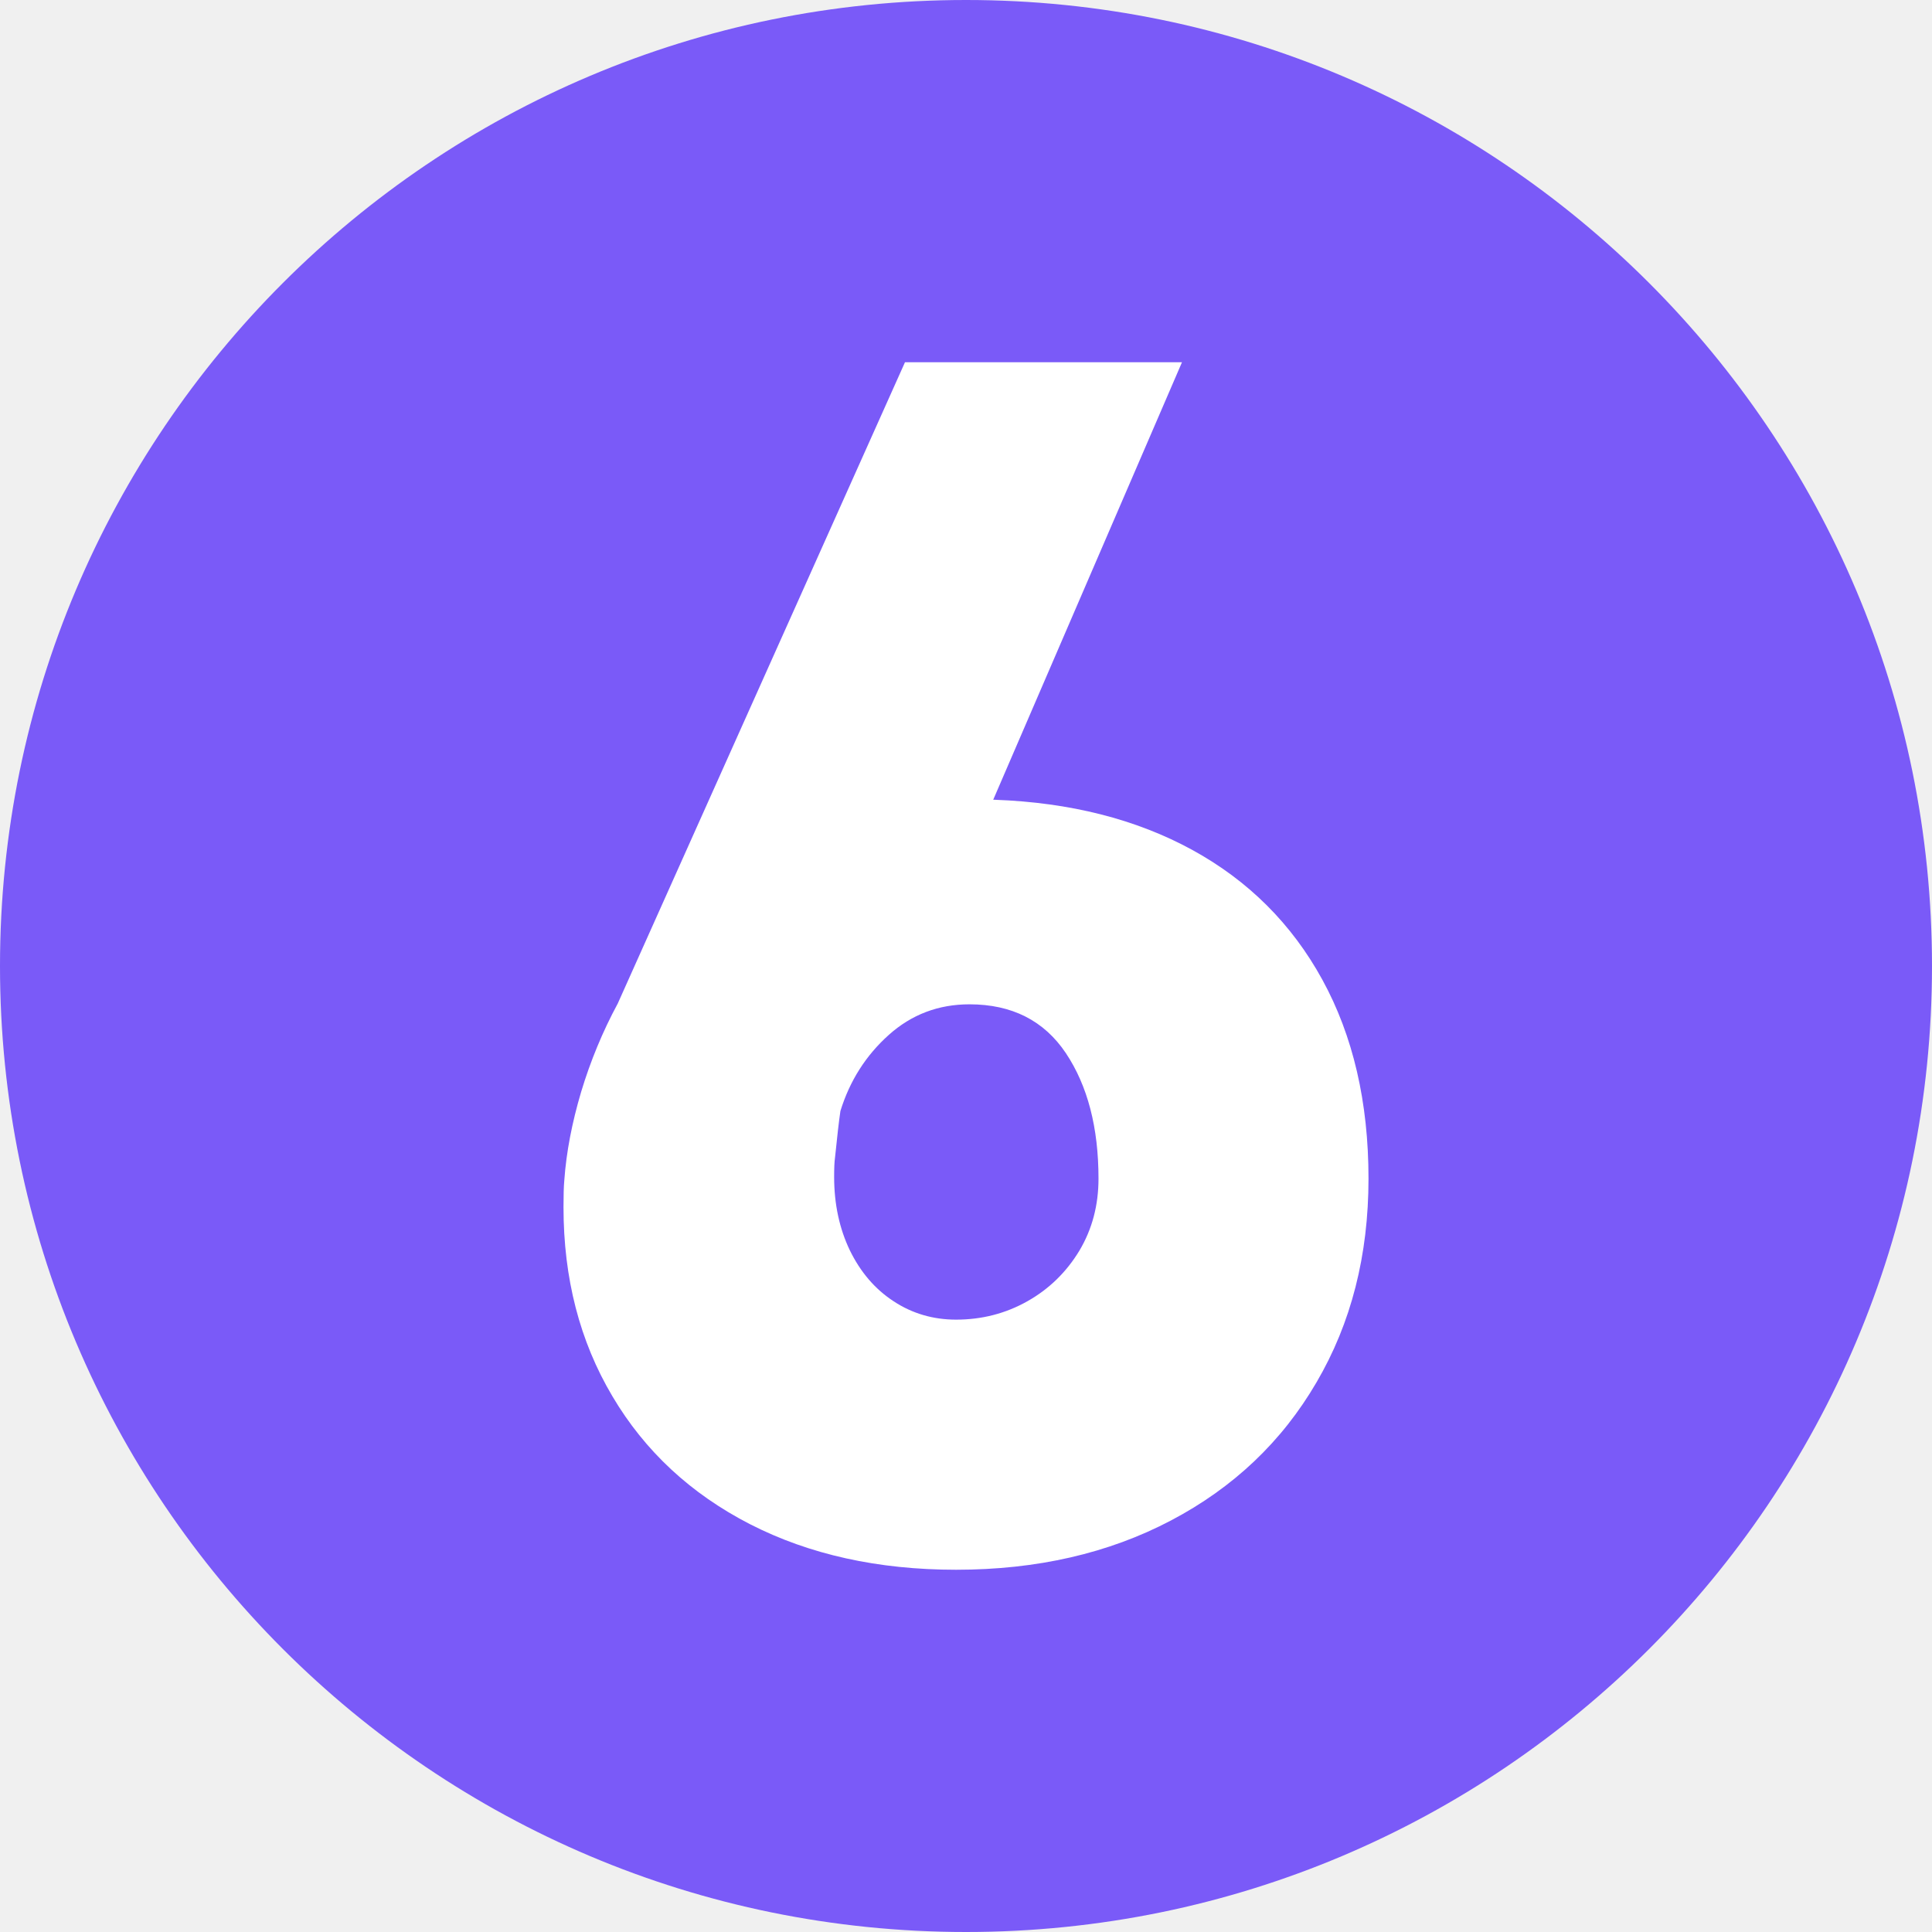
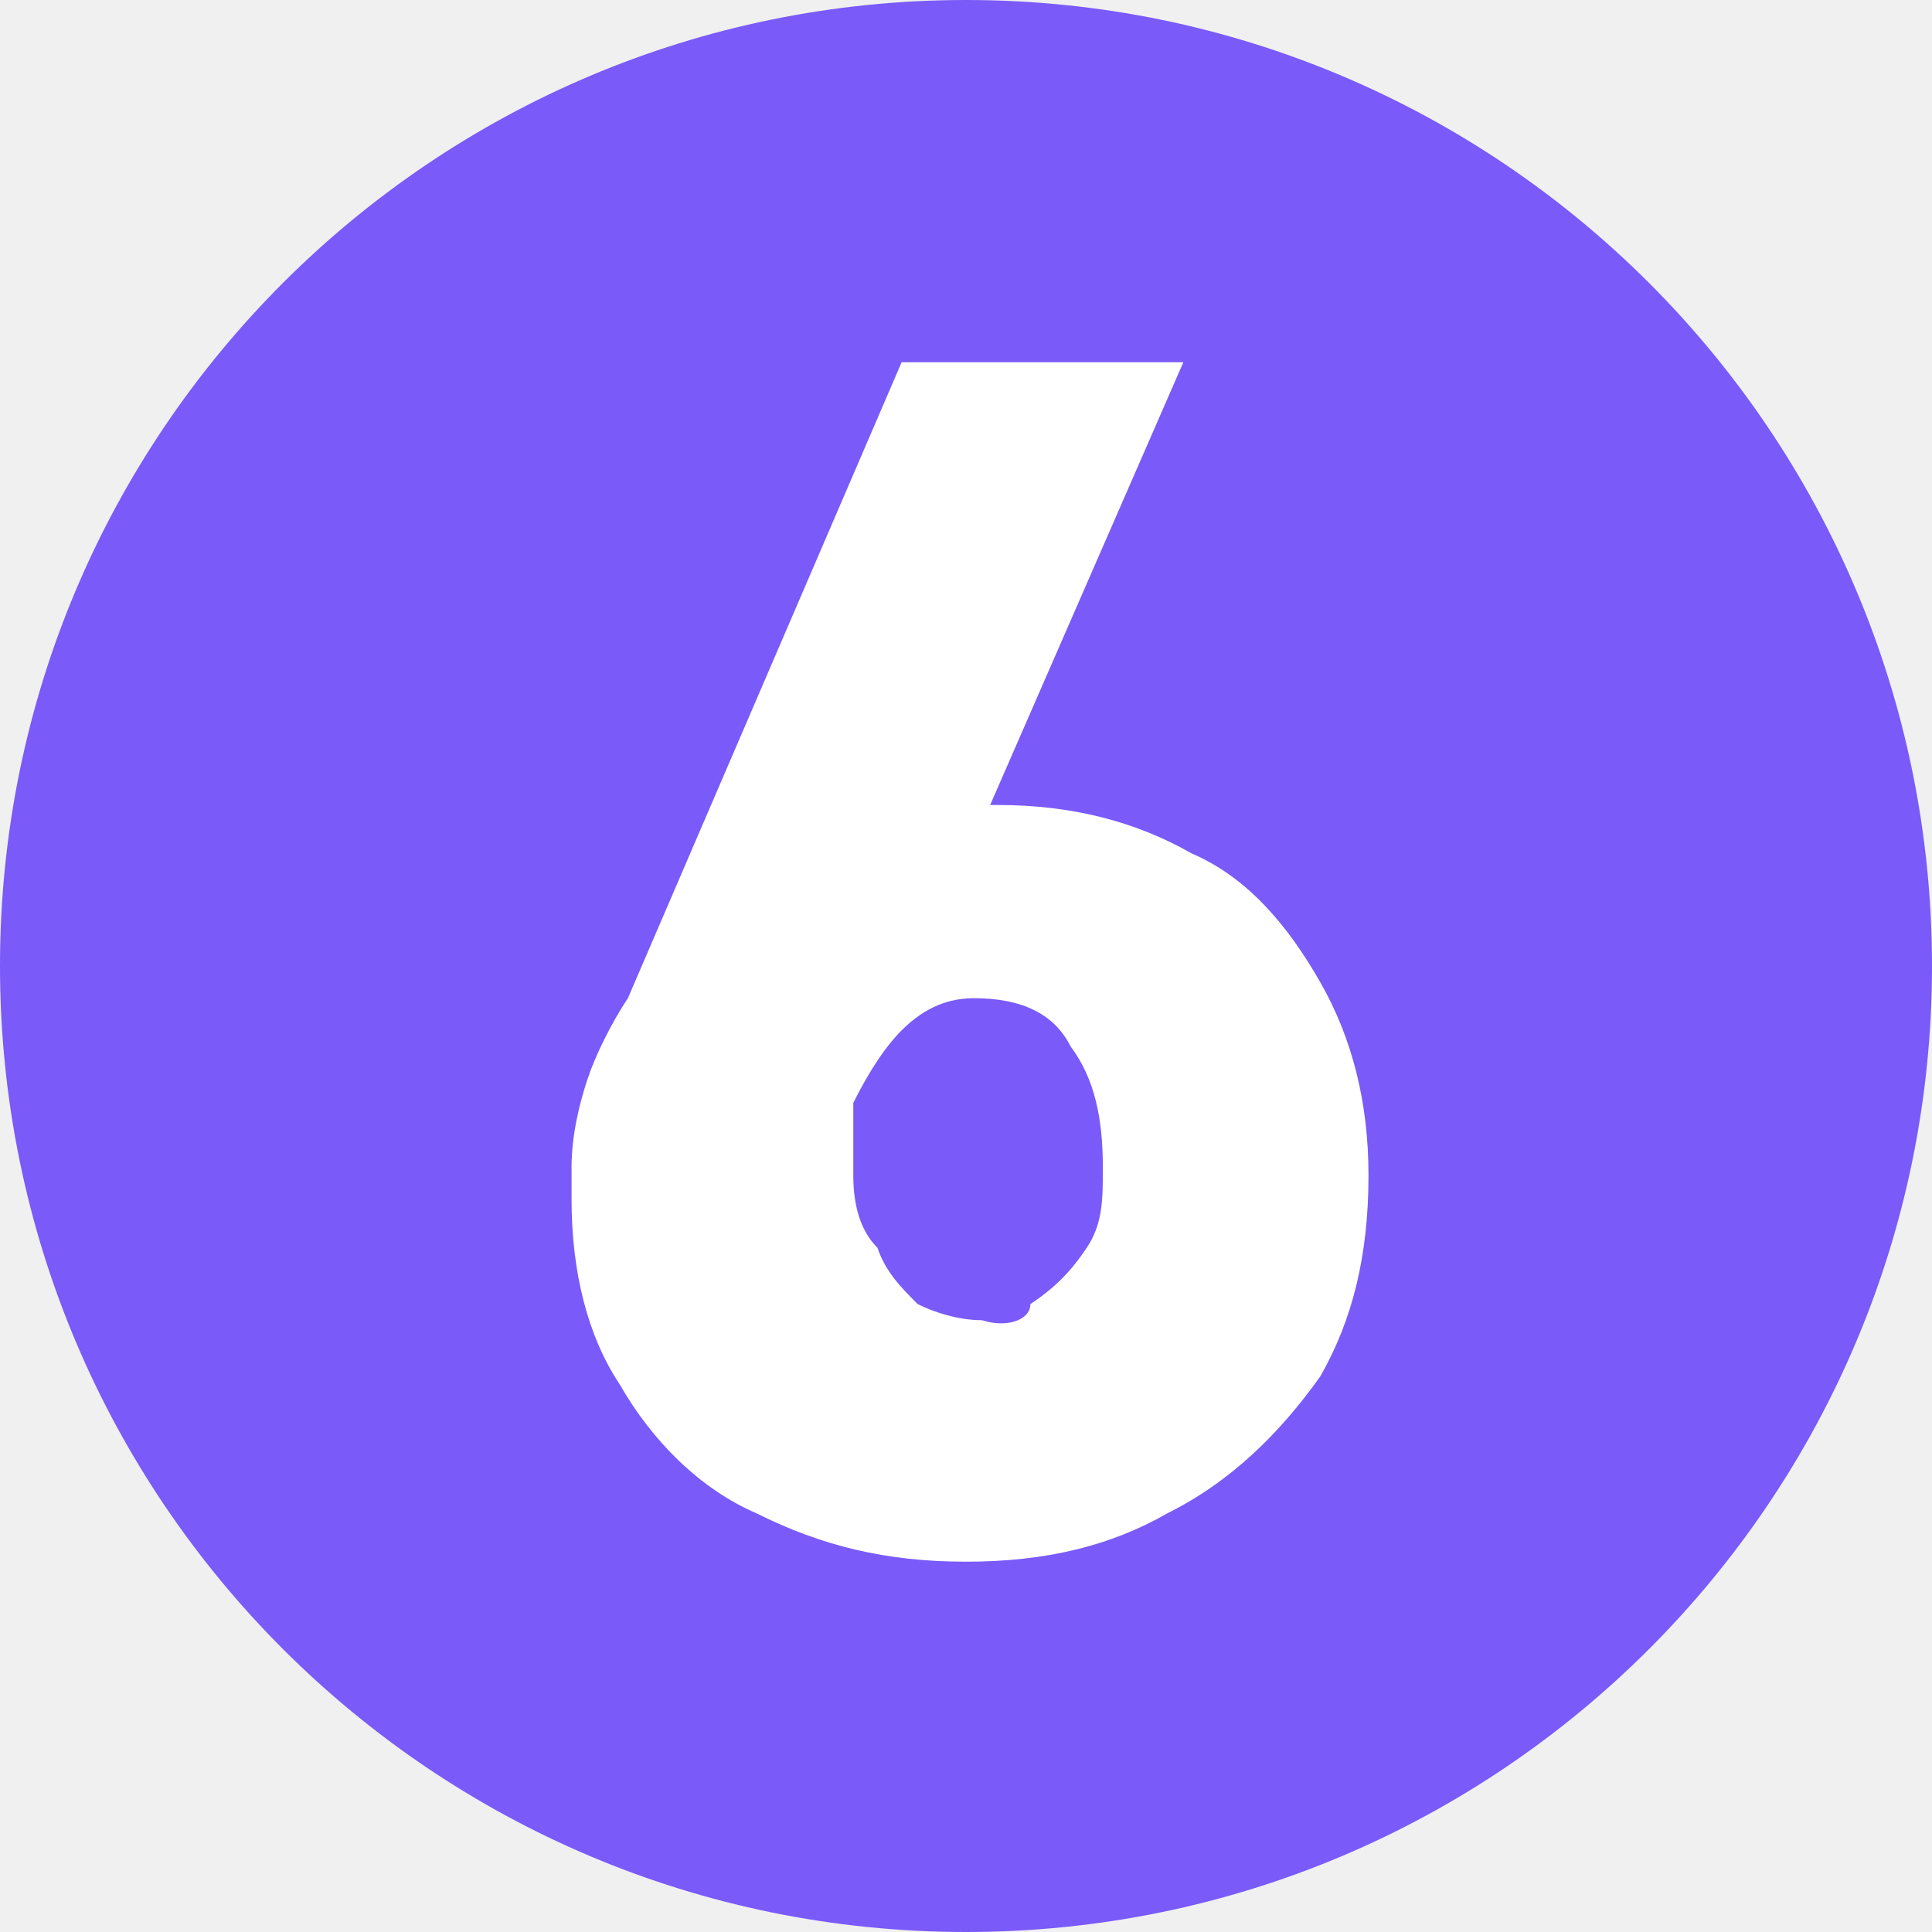
<svg xmlns="http://www.w3.org/2000/svg" viewBox="0 0 24 24" width="24" height="24">
  <circle cx="12" cy="12" r="12" fill="#7a5af8" />
-   <path d="M12.762 16.165C13.032 16.013 13.247 15.803 13.408 15.537C13.567 15.271 13.646 14.972 13.646 14.641C13.646 14.007 13.511 13.488 13.241 13.083C12.97 12.679 12.571 12.476 12.043 12.476C11.659 12.476 11.325 12.602 11.042 12.855C10.758 13.109 10.557 13.423 10.44 13.801C10.421 13.93 10.399 14.123 10.373 14.379C10.365 14.433 10.362 14.514 10.362 14.621C10.362 14.959 10.428 15.263 10.557 15.532C10.689 15.802 10.868 16.013 11.101 16.165C11.332 16.317 11.591 16.393 11.877 16.393C12.197 16.393 12.492 16.317 12.762 16.165M14.809 10.557C15.507 10.939 16.047 11.477 16.427 12.171C16.808 12.867 17 13.69 17 14.641C17 15.593 16.785 16.437 16.354 17.172C15.925 17.908 15.322 18.48 14.546 18.888C13.771 19.296 12.88 19.5 11.877 19.5C10.907 19.5 10.053 19.311 9.317 18.934C8.581 18.556 8.01 18.026 7.607 17.344C7.202 16.662 7 15.88 7 14.996C7 14.848 7.003 14.736 7.01 14.662C7.035 14.311 7.106 13.945 7.219 13.564C7.334 13.183 7.485 12.816 7.674 12.466L11.242 4.5H14.683L12.338 9.935H12.357C13.295 9.969 14.113 10.177 14.809 10.557" fill="#ffffff" />
+   <path d="M12.8 16.2c.3-.2.5-.4.7-.7.2-.3.2-.6.2-1 0-.6-.1-1.1-.4-1.5-.2-.4-.6-.6-1.2-.6-.3 0-.6.1-.9.4-.2.2-.4.5-.6.9 0 .1 0 .3 0 .6 0 .1 0 .2 0 .3 0 .4.1.7.3.9.1.3.3.5.5.7.2.1.5.2.8.2.3.1.6 0 .6-.2zm2-5.6c.7.3 1.2.9 1.6 1.6.4.7.6 1.5.6 2.4 0 1-.2 1.8-.6 2.5-.5.7-1.1 1.3-1.9 1.7-.7.4-1.5.6-2.5.6-1 0-1.8-.2-2.6-.6-.7-.3-1.3-.9-1.7-1.6-.4-.6-.6-1.4-.6-2.3 0-.2 0-.3 0-.4 0-.4.1-.8.2-1.1.1-.3.3-.7.5-1L11.2 4.5h3.5L12.3 10h.1c.9 0 1.7.2 2.4.6z" fill="#fff" />
</svg>
